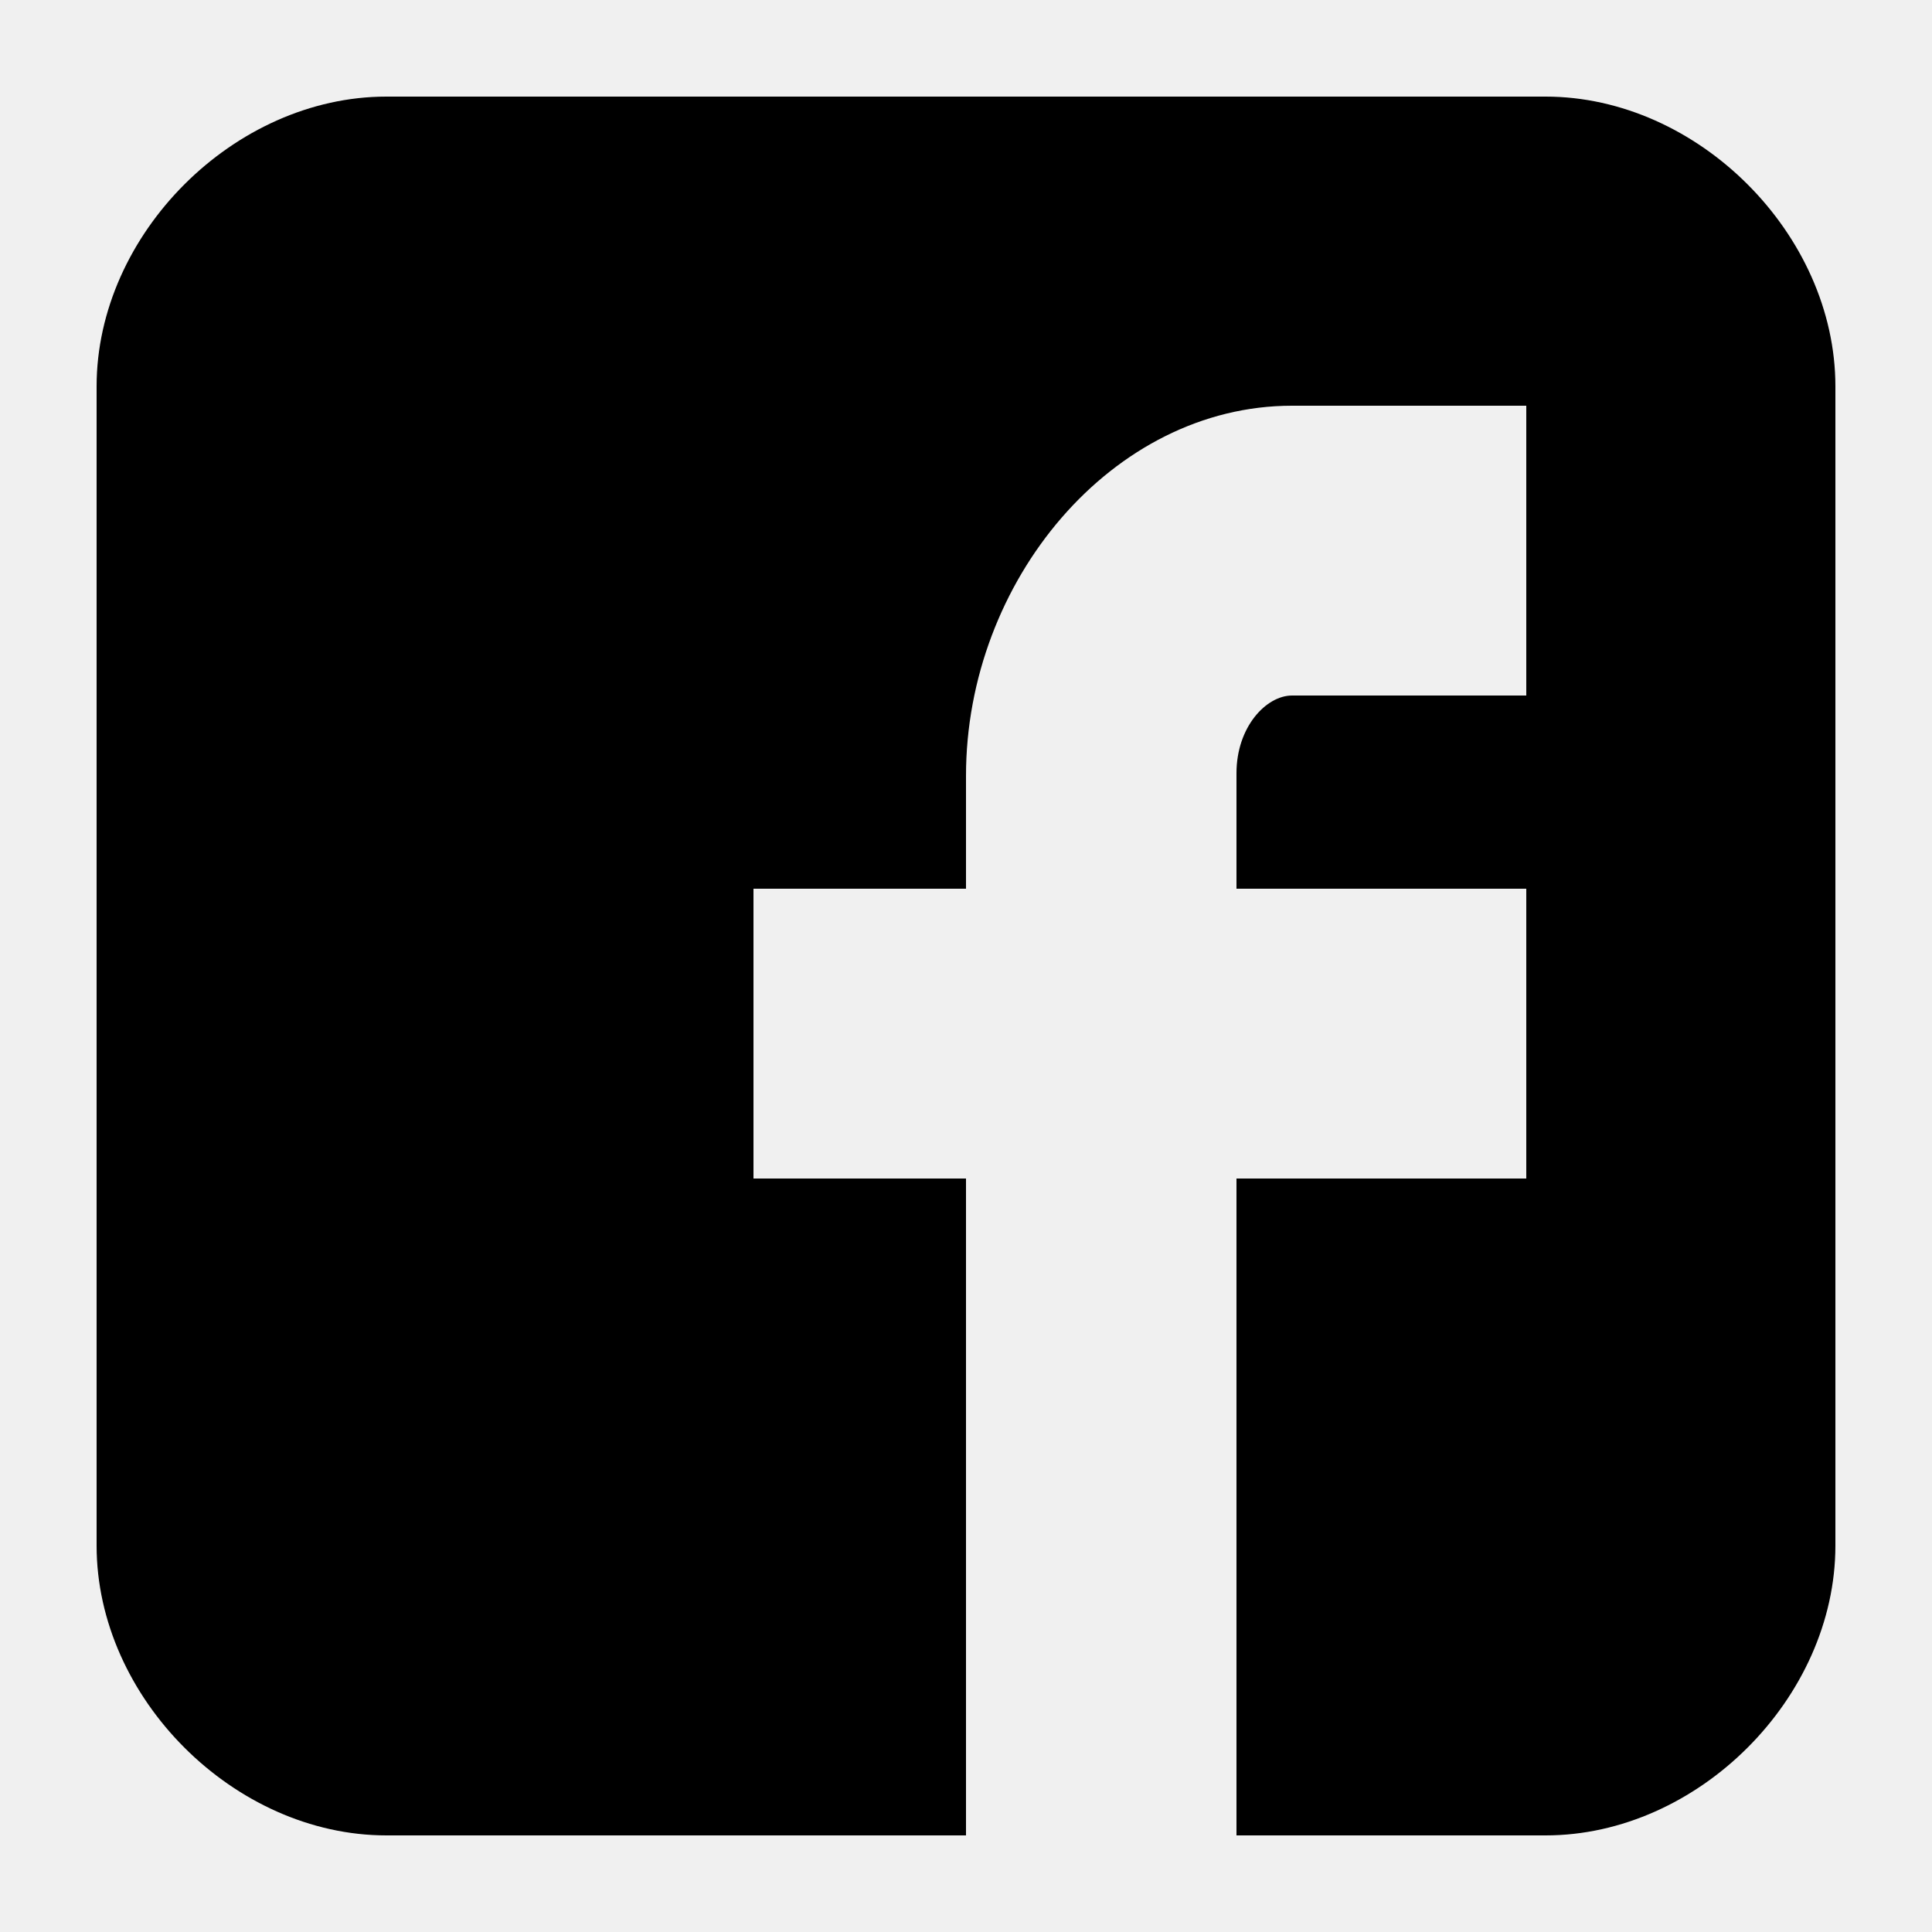
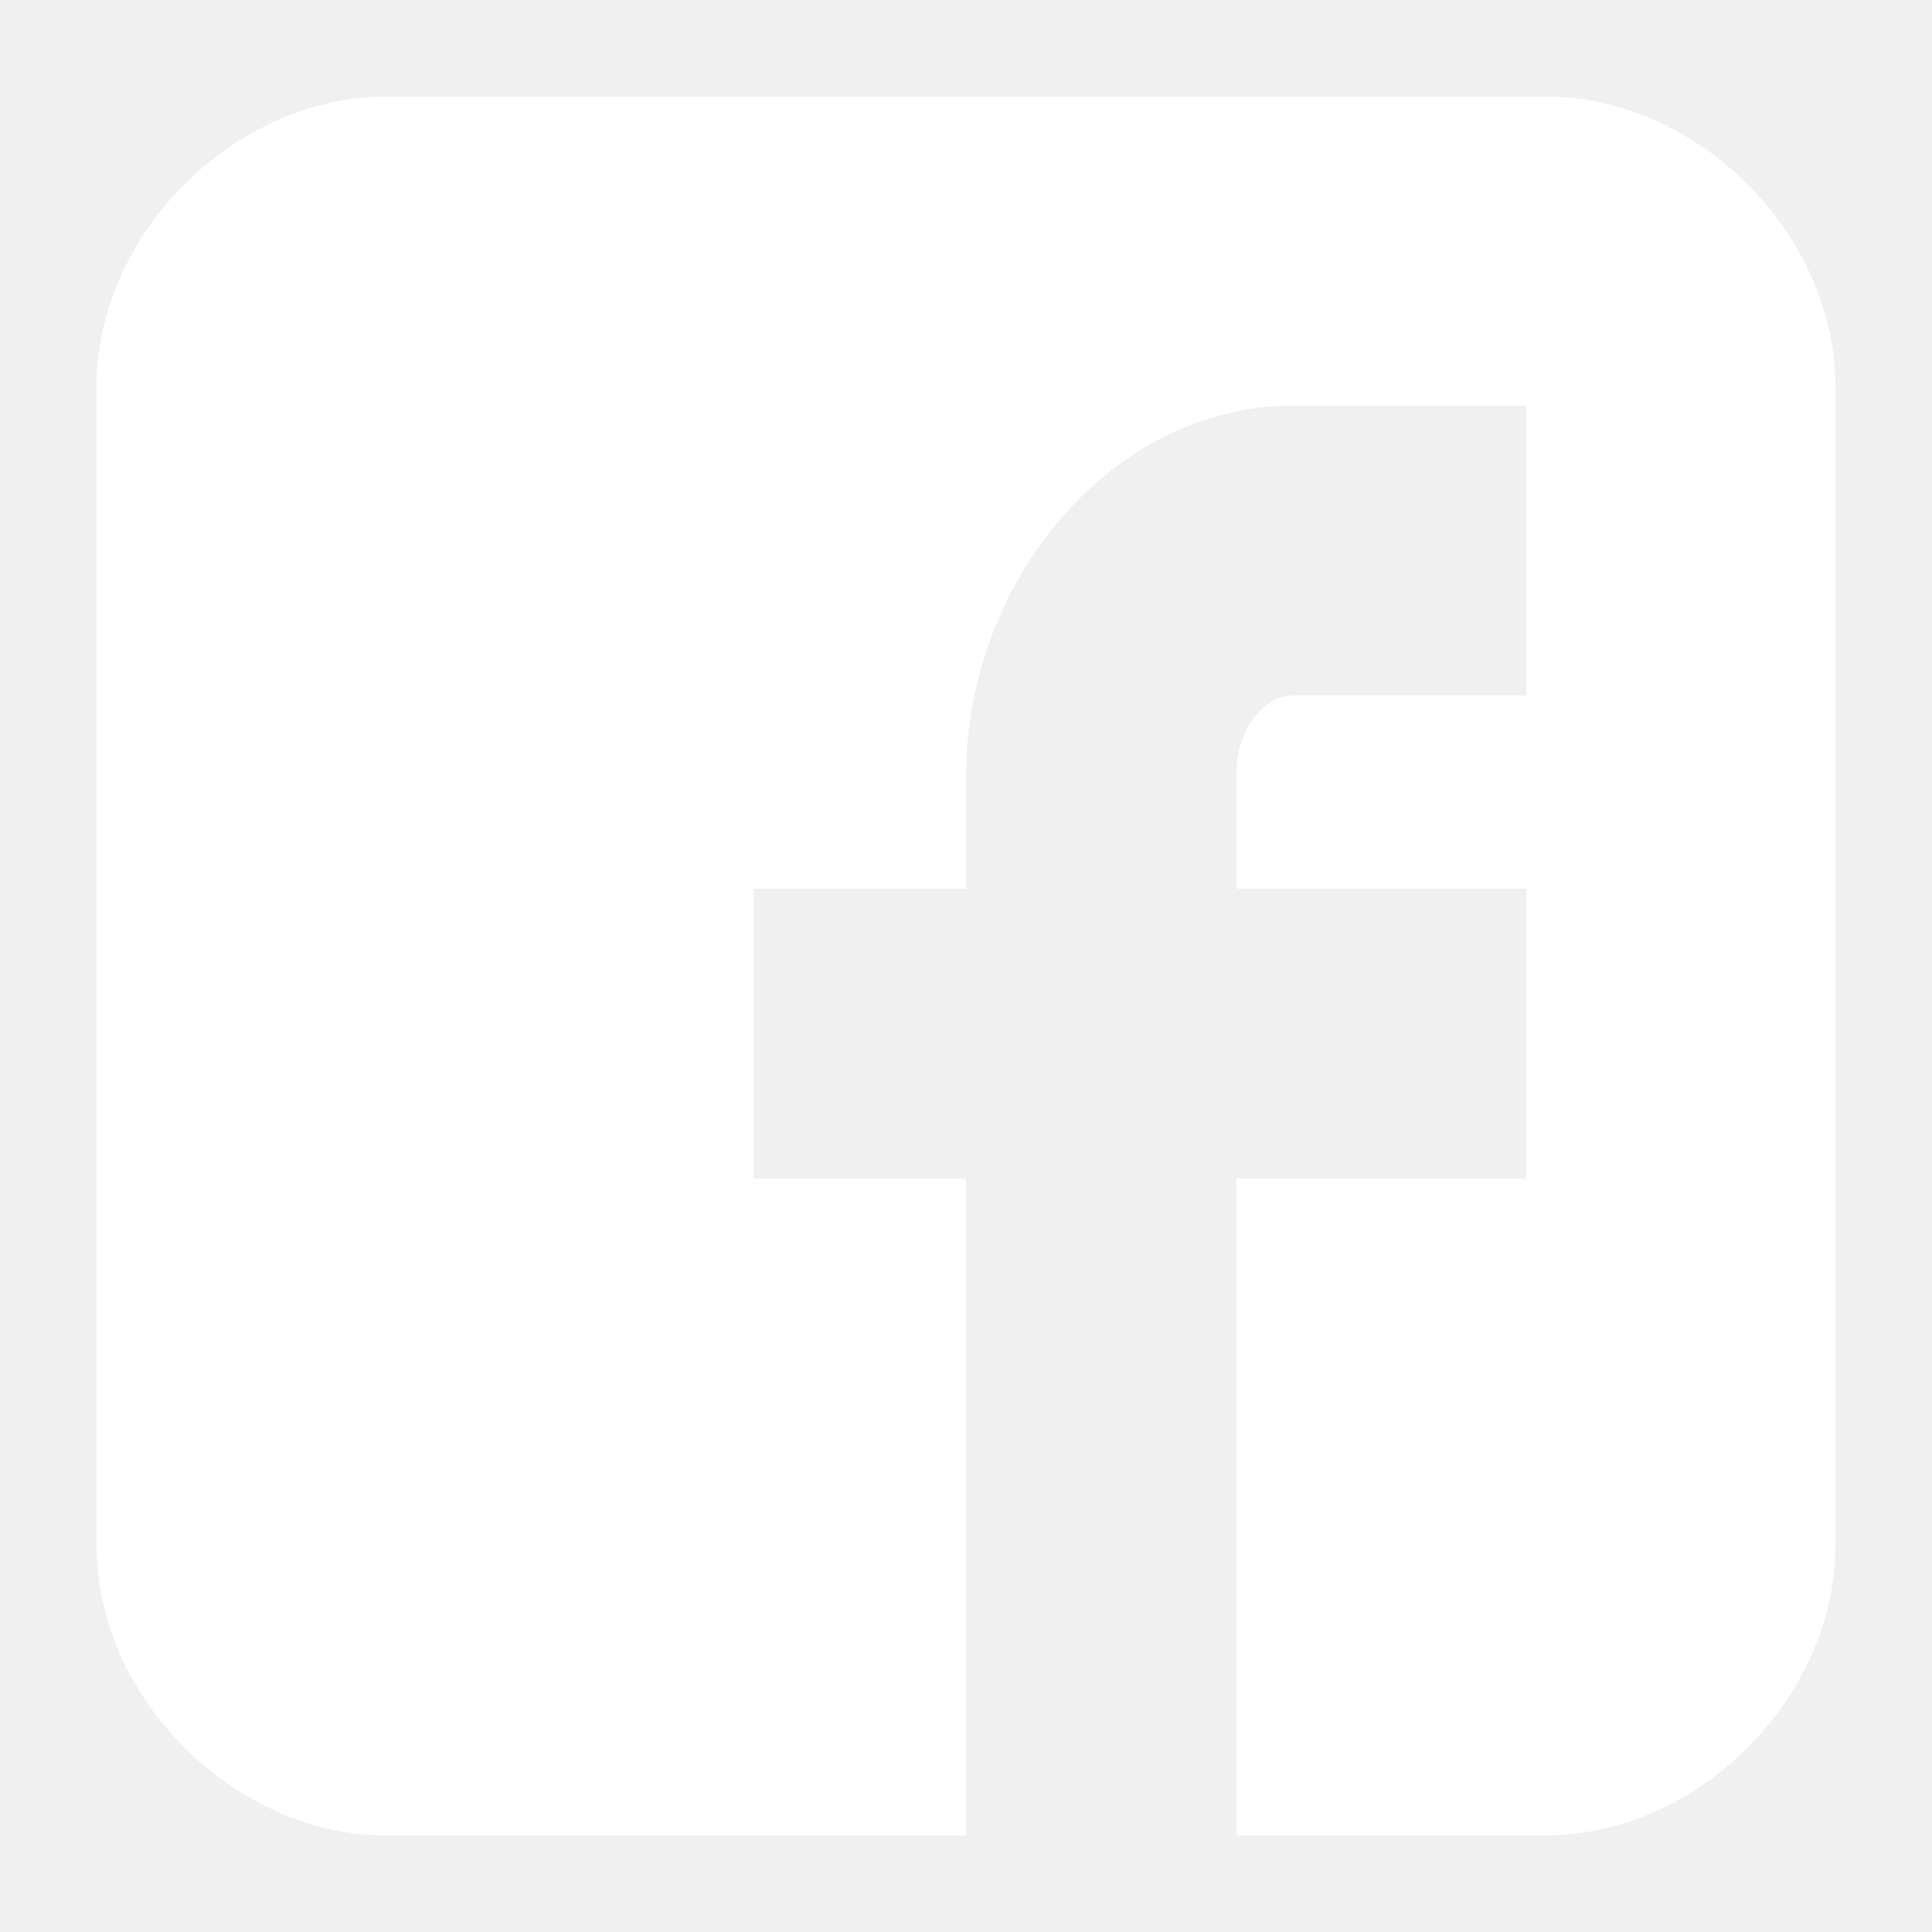
<svg xmlns="http://www.w3.org/2000/svg" version="1.1" id="Icons" x="0px" y="0px" width="100px" height="100px" viewBox="0 0 100 100" style="enable-background:new 0 0 100 100;" xml:space="preserve">
-   <path id="Facebook__x28_alt_x29_" d="M95,20.001C95,12.119,87.884,5,80,5h-60C12.116,5,5,12.119,5,20.001v59.998   C5,87.881,12.116,95,20.001,95H50V61H39V46h11v-5.844C50,30.077,57.569,21,66.875,21H79v15H66.875C65.548,36,64,37.611,64,40.024V46   h15v15H64v34h16c7.884,0,15-7.119,15-15.001V20.001z" />
+   <path fill="#fff" id="Facebook__x28_alt_x29_" d="M95,20.001C95,12.119,87.884,5,80,5h-60C12.116,5,5,12.119,5,20.001v59.998   C5,87.881,12.116,95,20.001,95H50V61H39V46h11v-5.844C50,30.077,57.569,21,66.875,21H79v15H66.875C65.548,36,64,37.611,64,40.024V46   h15v15H64v34h16c7.884,0,15-7.119,15-15.001V20.001z" />
</svg>
